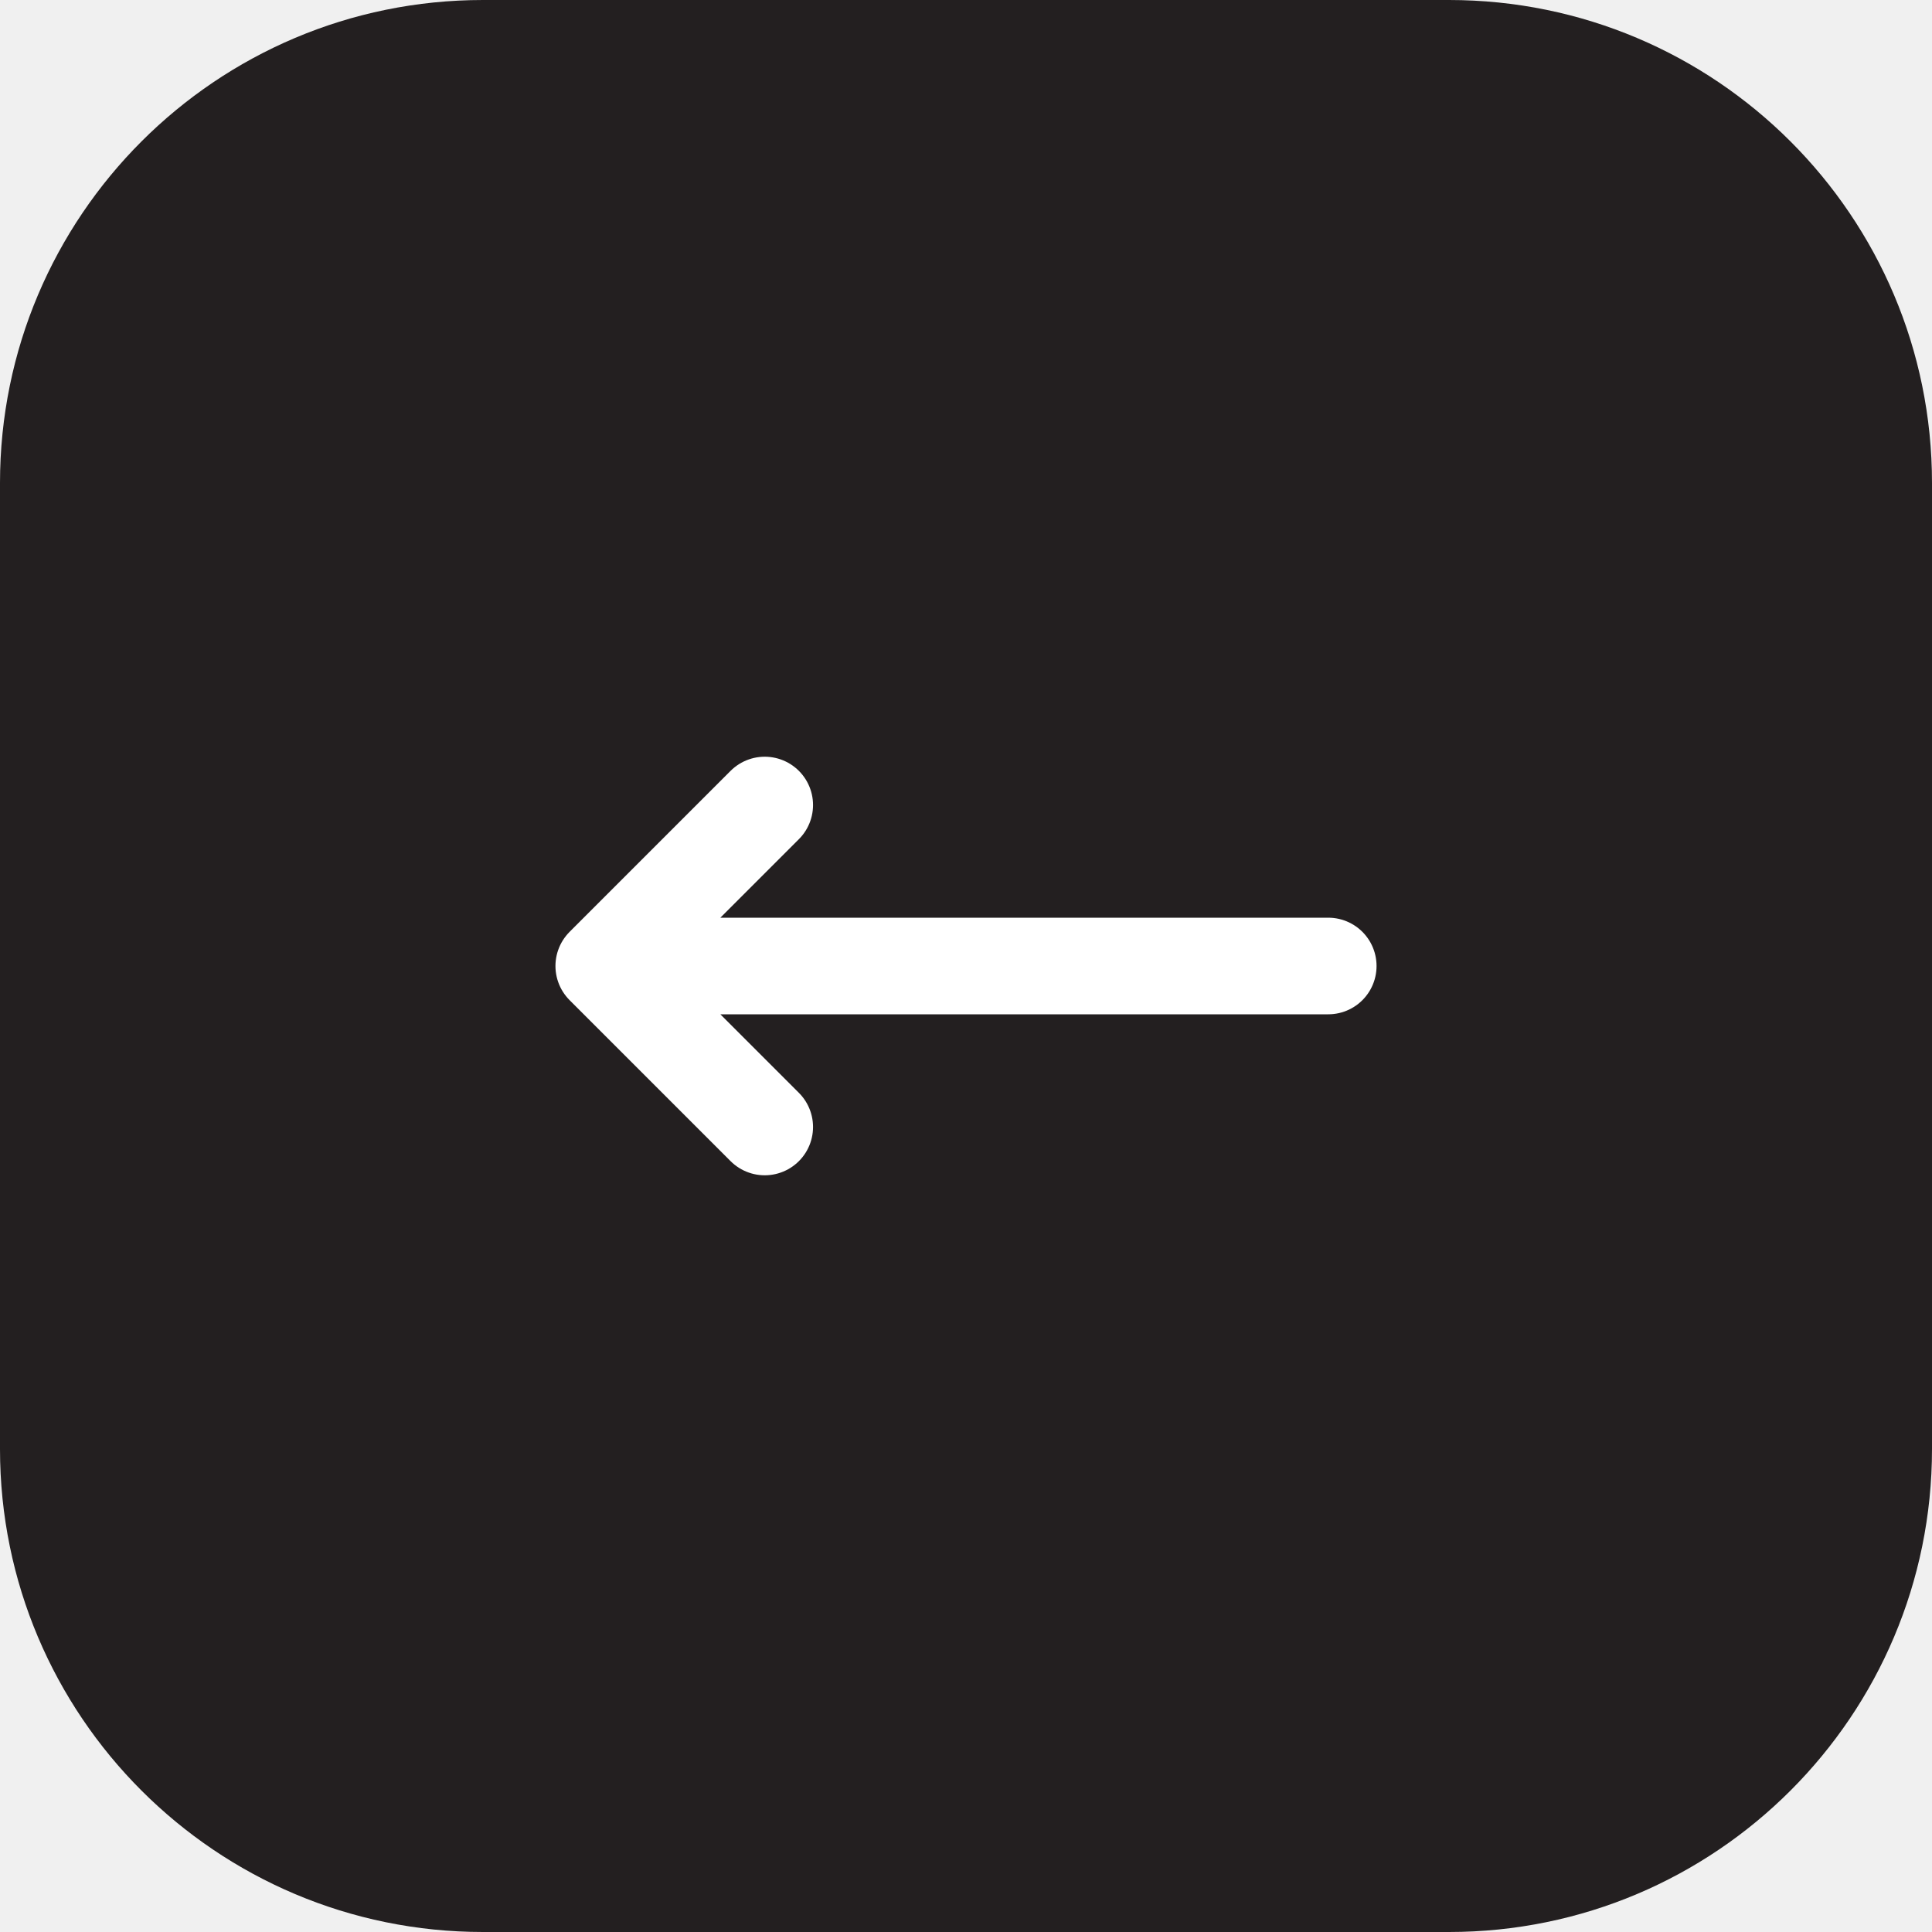
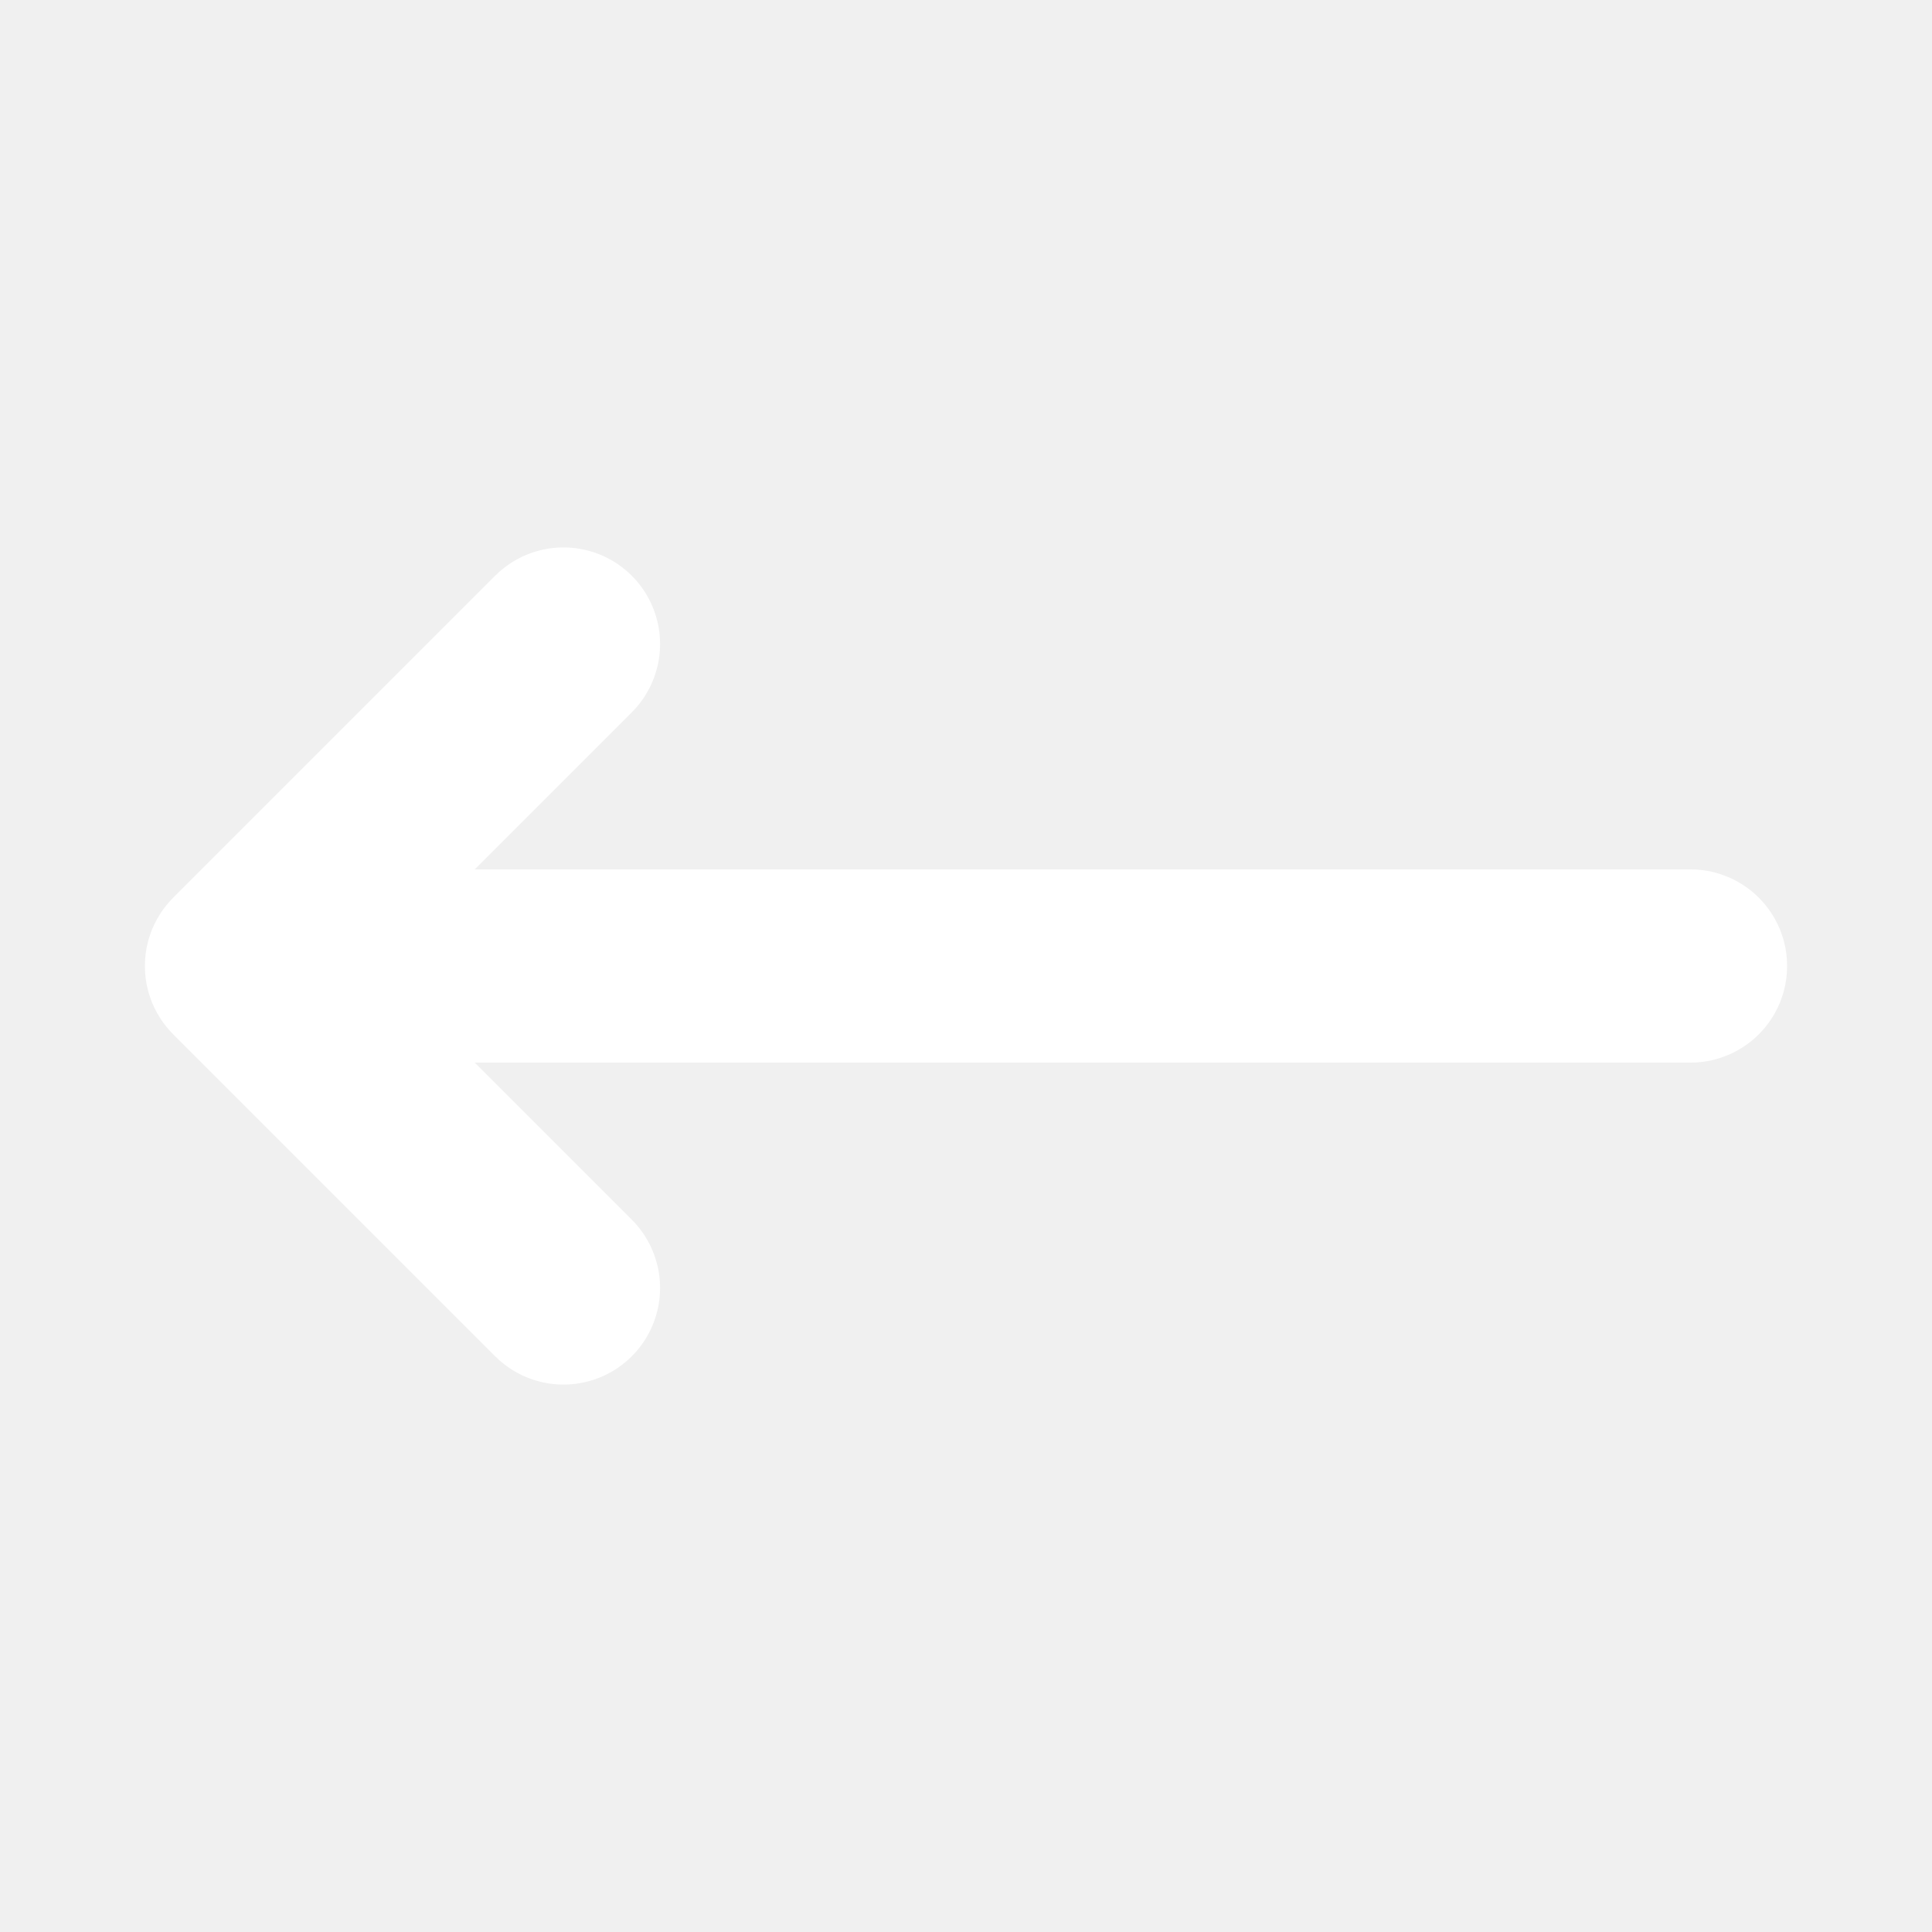
- <svg xmlns="http://www.w3.org/2000/svg" width="40" height="40" viewBox="0 0 40 40" fill="none">
-   <rect width="40" height="40" rx="10" fill="#231F20" />
-   <path d="M15.833 23.333L12.5 20M12.5 20L15.833 16.667M12.5 20L27.5 20" stroke="white" stroke-width="2" stroke-linecap="round" stroke-linejoin="round" />
+ <svg xmlns="http://www.w3.org/2000/svg" width="20" height="20" viewBox="0 0 20 20" fill="none">
+   <path d="M5.833 13.333L2.5 10M2.5 10L5.833 6.667M2.5 10L17.5 10" stroke="white" stroke-width="2" stroke-linecap="round" stroke-linejoin="round" />
</svg>
